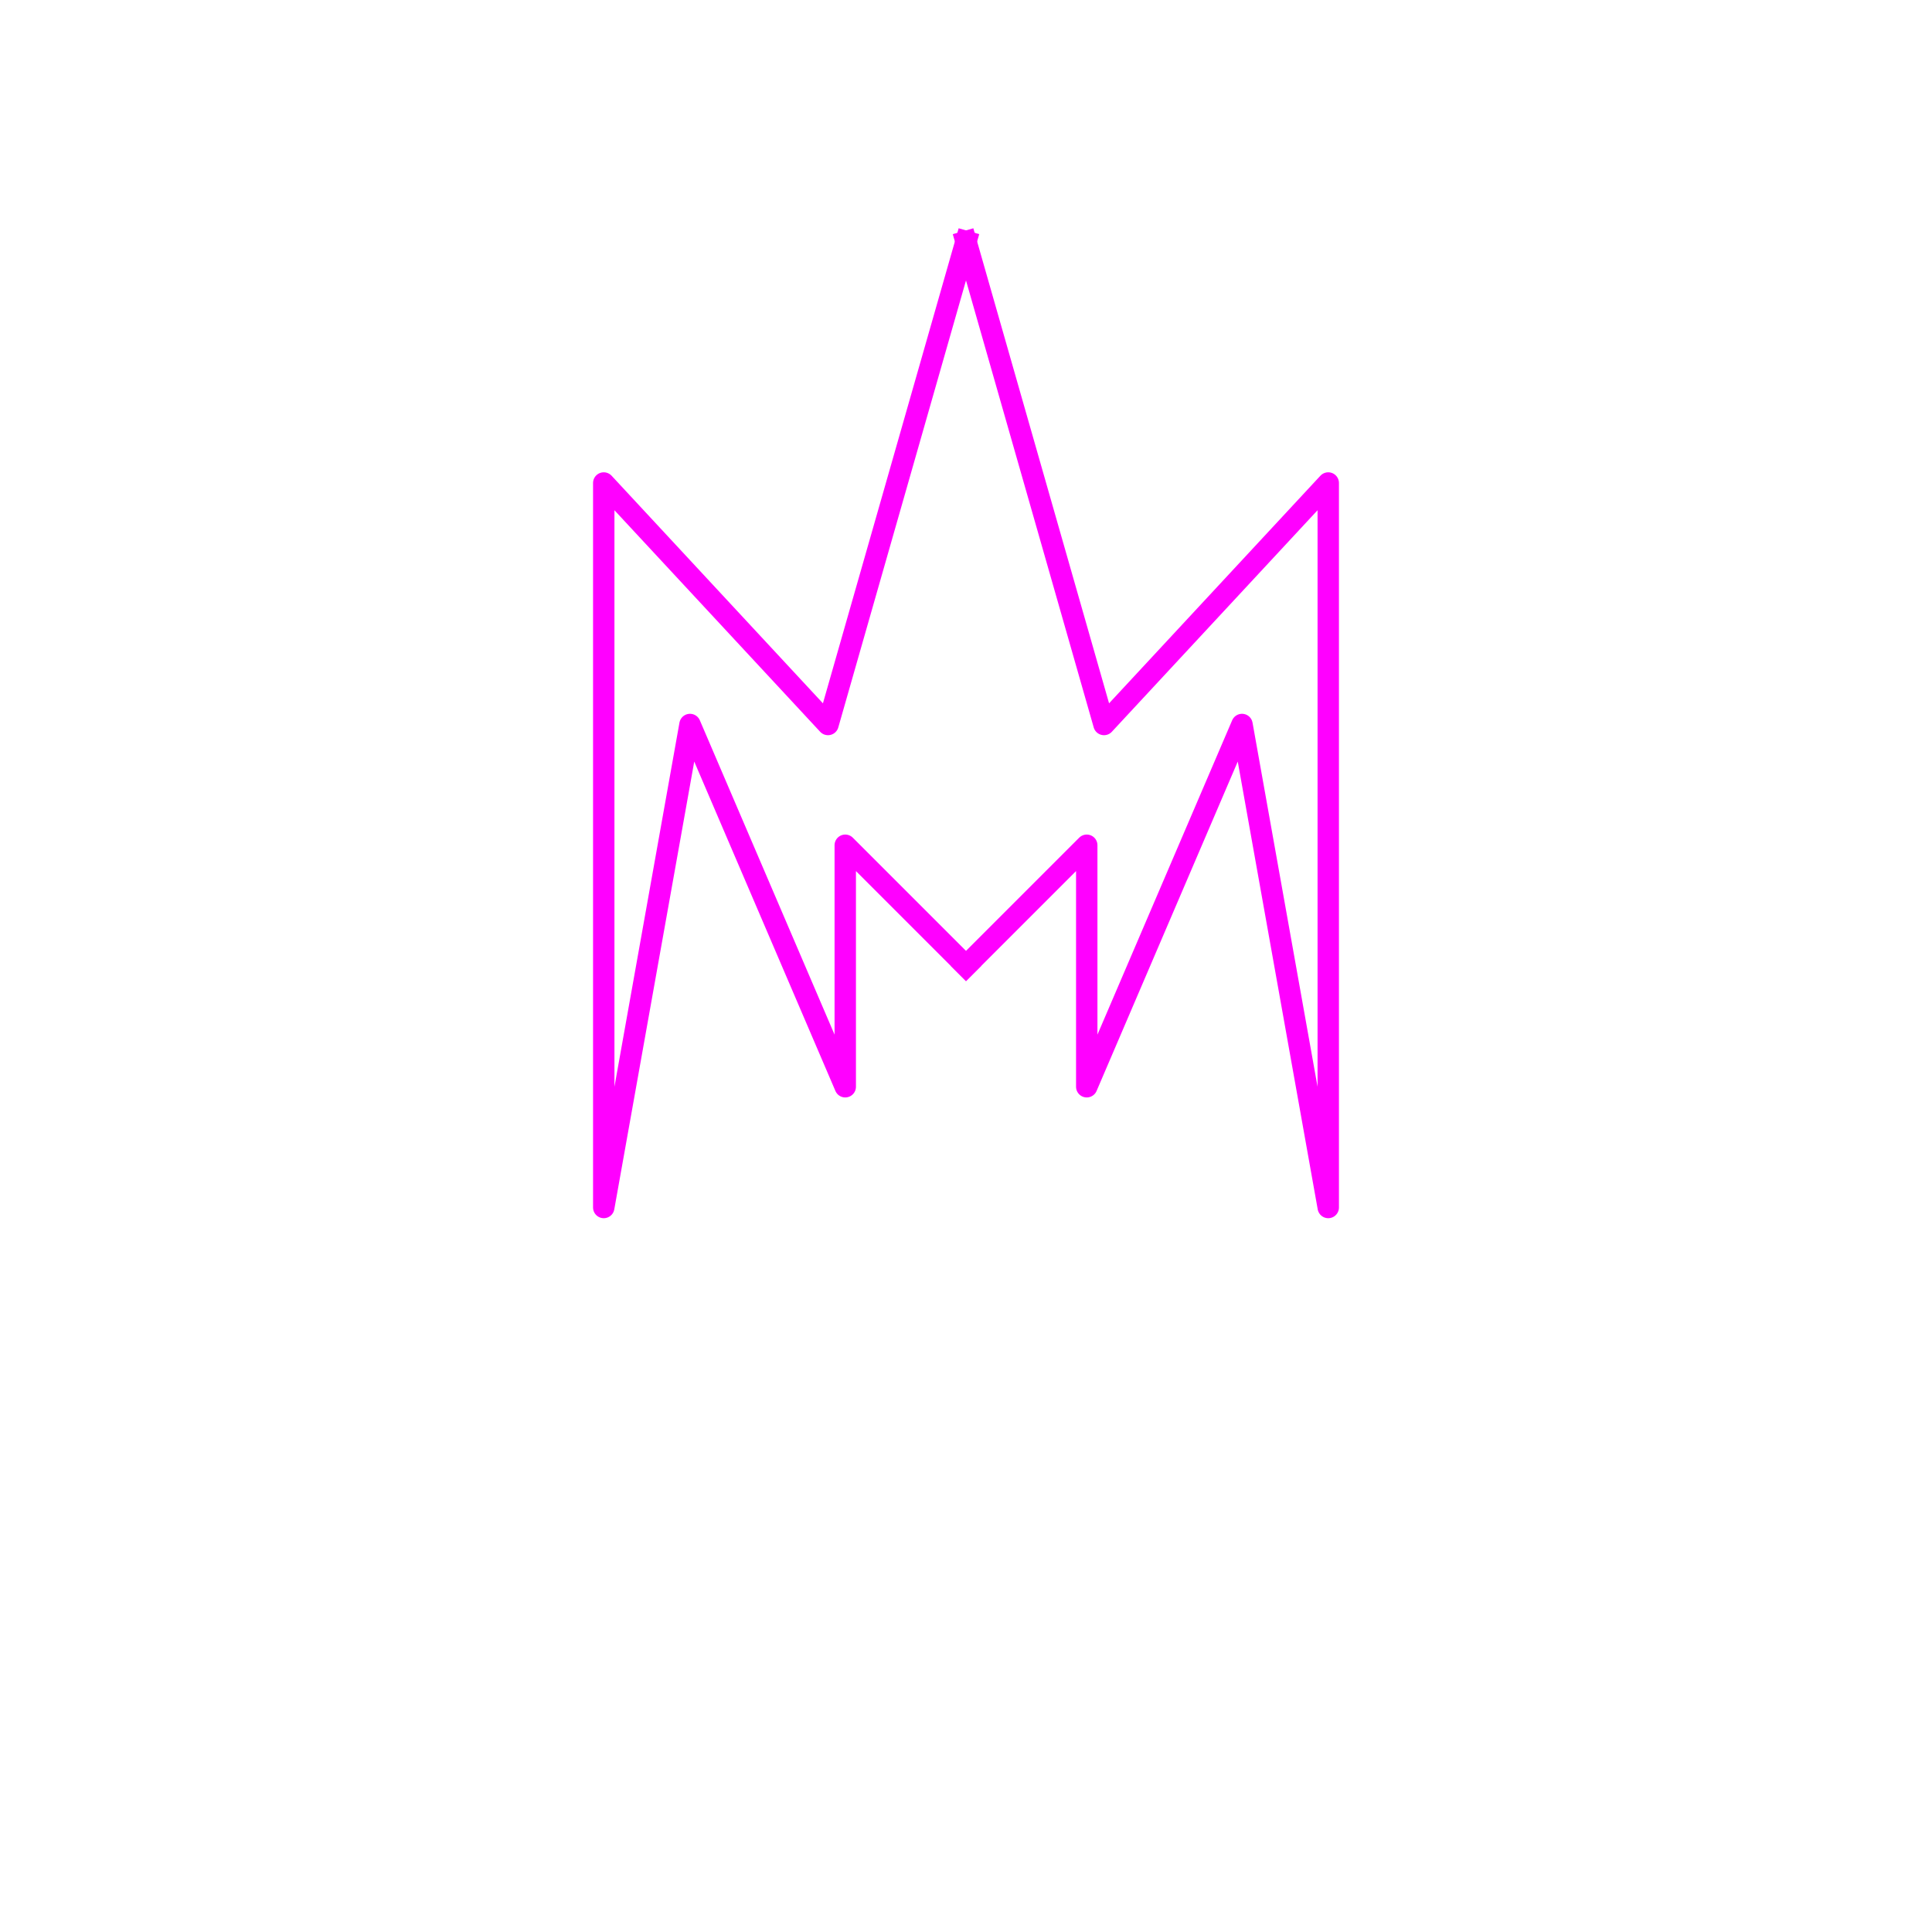
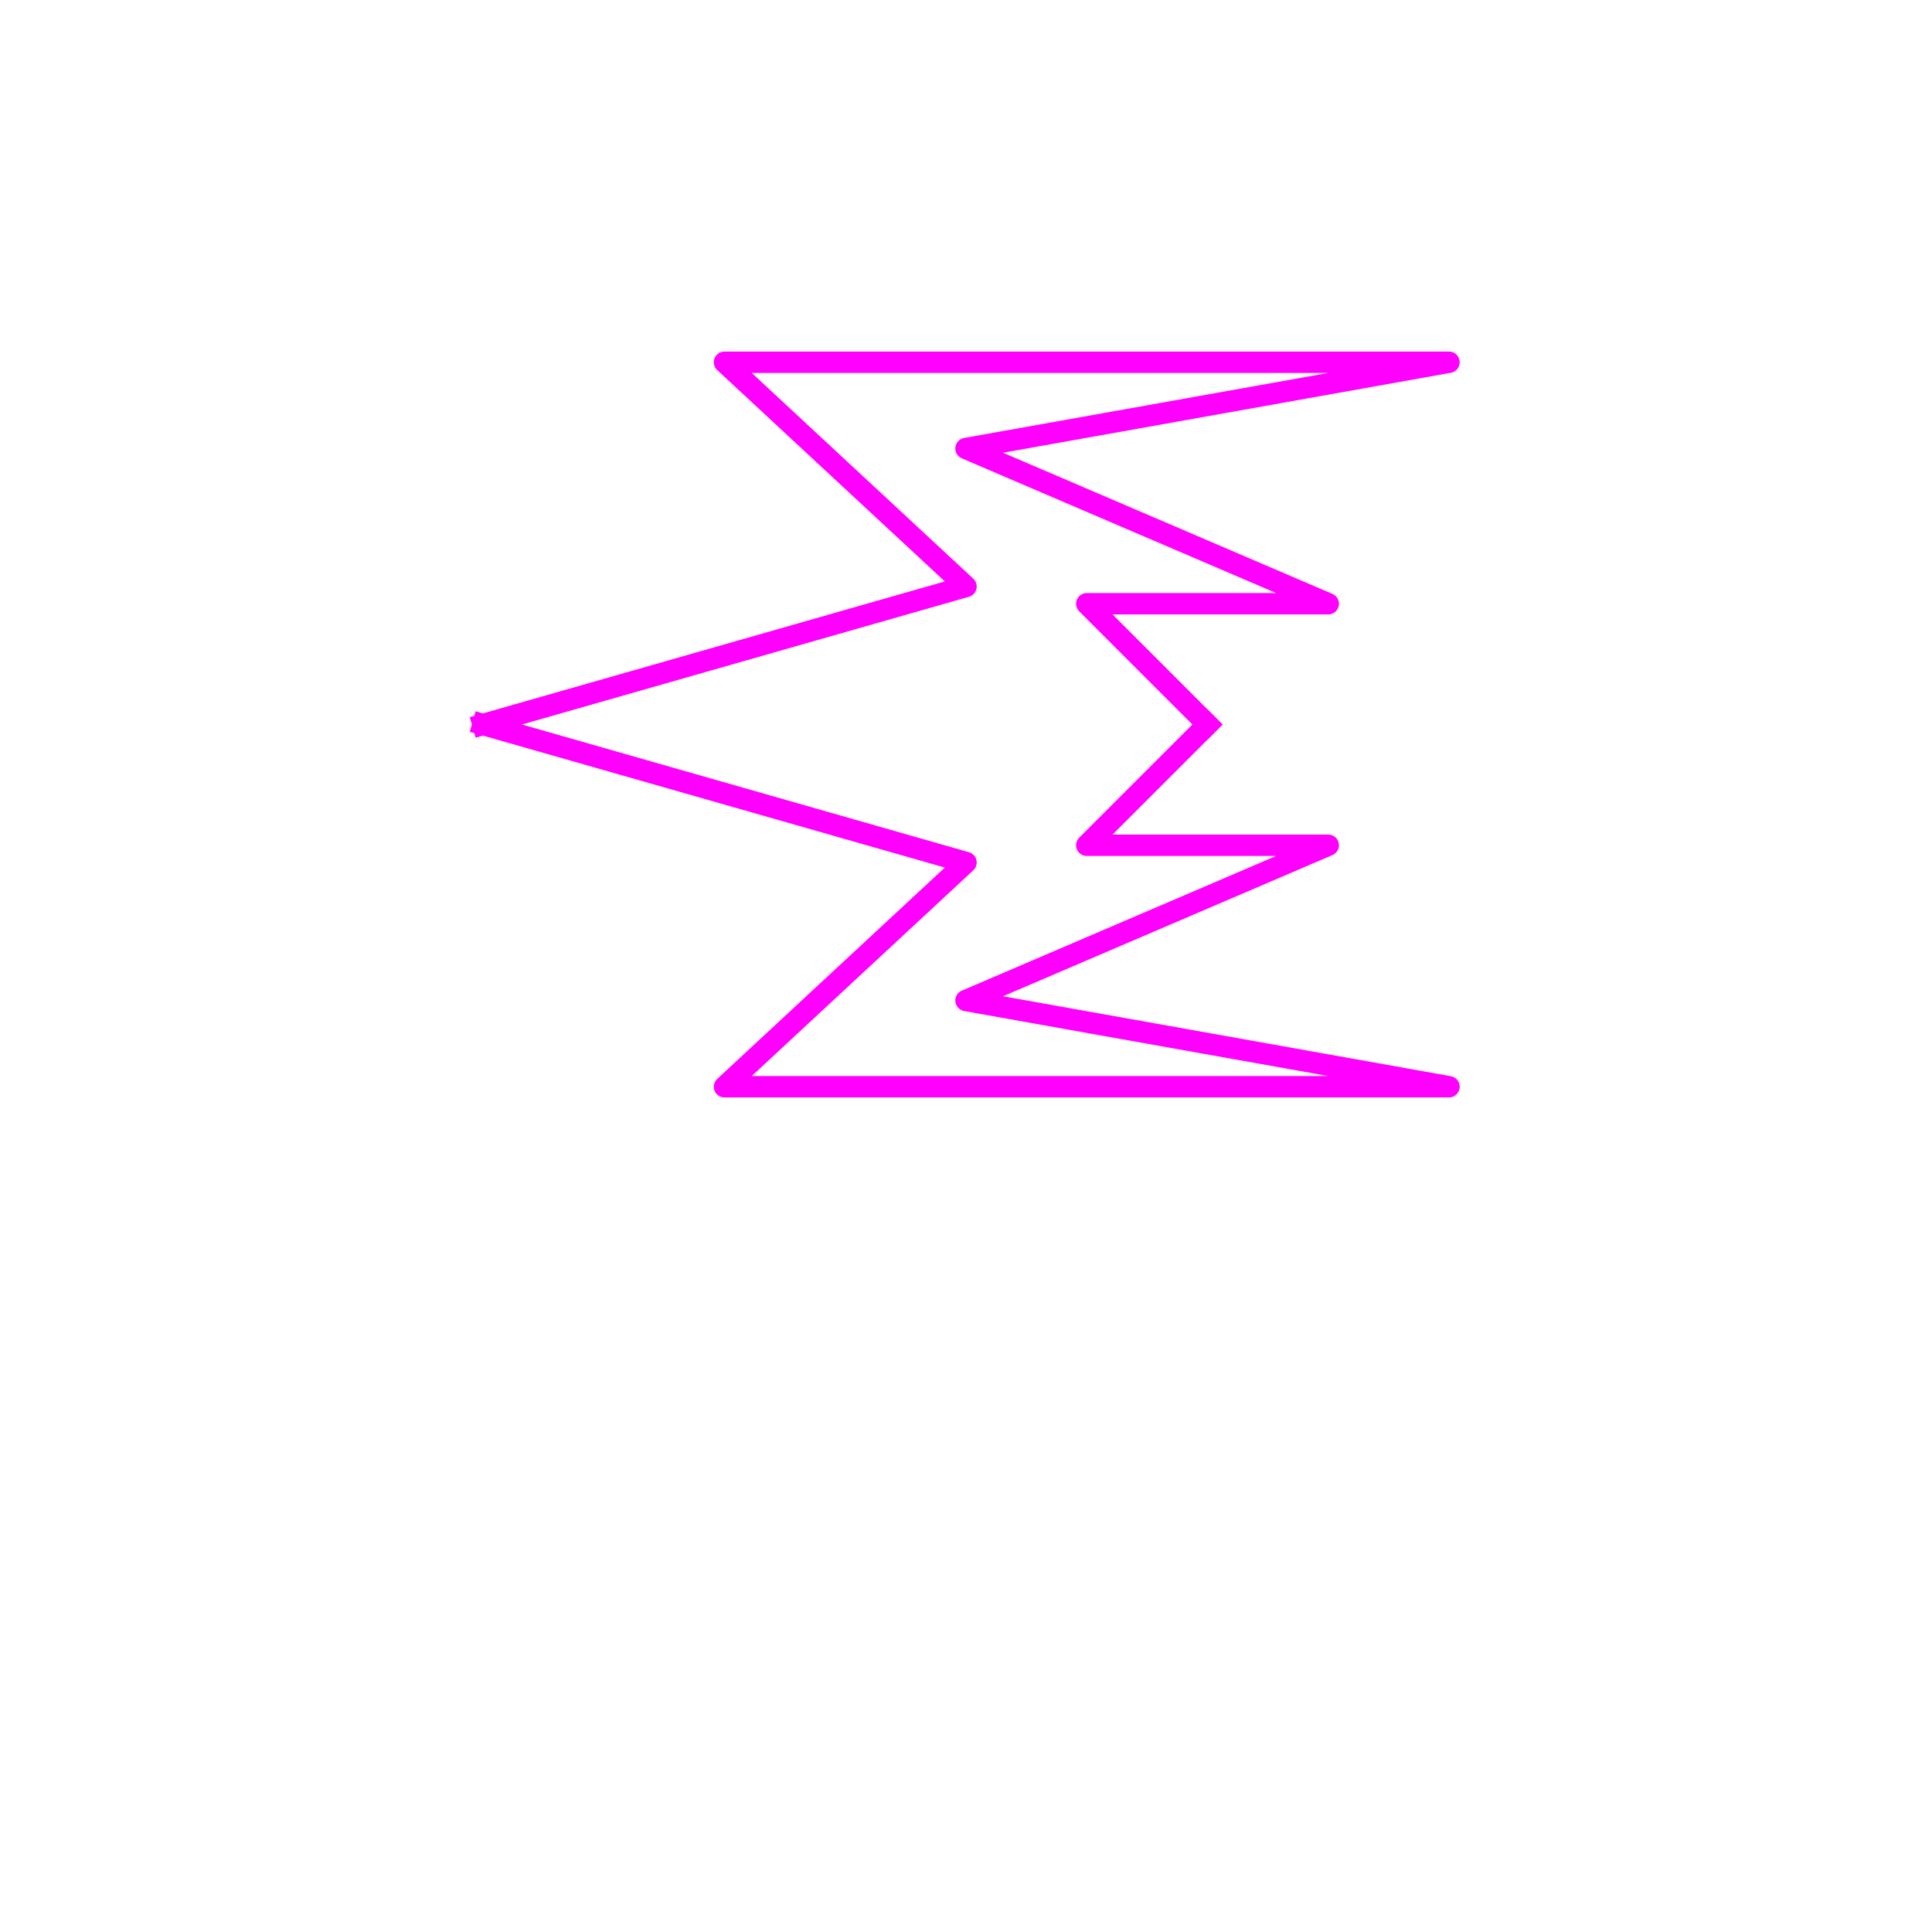
<svg xmlns="http://www.w3.org/2000/svg" xmlns:xlink="http://www.w3.org/1999/xlink" width="1024" height="1024" viewBox="0 0 1024 1024" id="svg2" version="1.1">
  <defs id="defs4" />
  <g id="layer1" transform="translate(0,-28.36216)">
-     <g id="g4150" transform="matrix(-1,0,0,-1,1024,824.7243)">
+     <g id="g4150" transform="matrix(0,1,-1,0,924.3622,-99.63784)">
      <path id="path4144" d="m 512,284.362 -64,64 0,-128 L 365.714,412.362 320,156.362 l 0,384 L 438.857,412.362 512,668.362" style="fill:none;fill-rule:evenodd;stroke:#ff00ff;stroke-width:11.339;stroke-linecap:square;stroke-linejoin:round;stroke-miterlimit:4;stroke-dasharray:none;stroke-opacity:1" />
      <use style="stroke:#ff00ff;stroke-linecap:square;stroke-opacity:1" height="100%" width="100%" transform="matrix(-1,0,0,1,1024,0)" id="use4146" xlink:href="#path4144" y="0" x="0" />
    </g>
  </g>
</svg>
